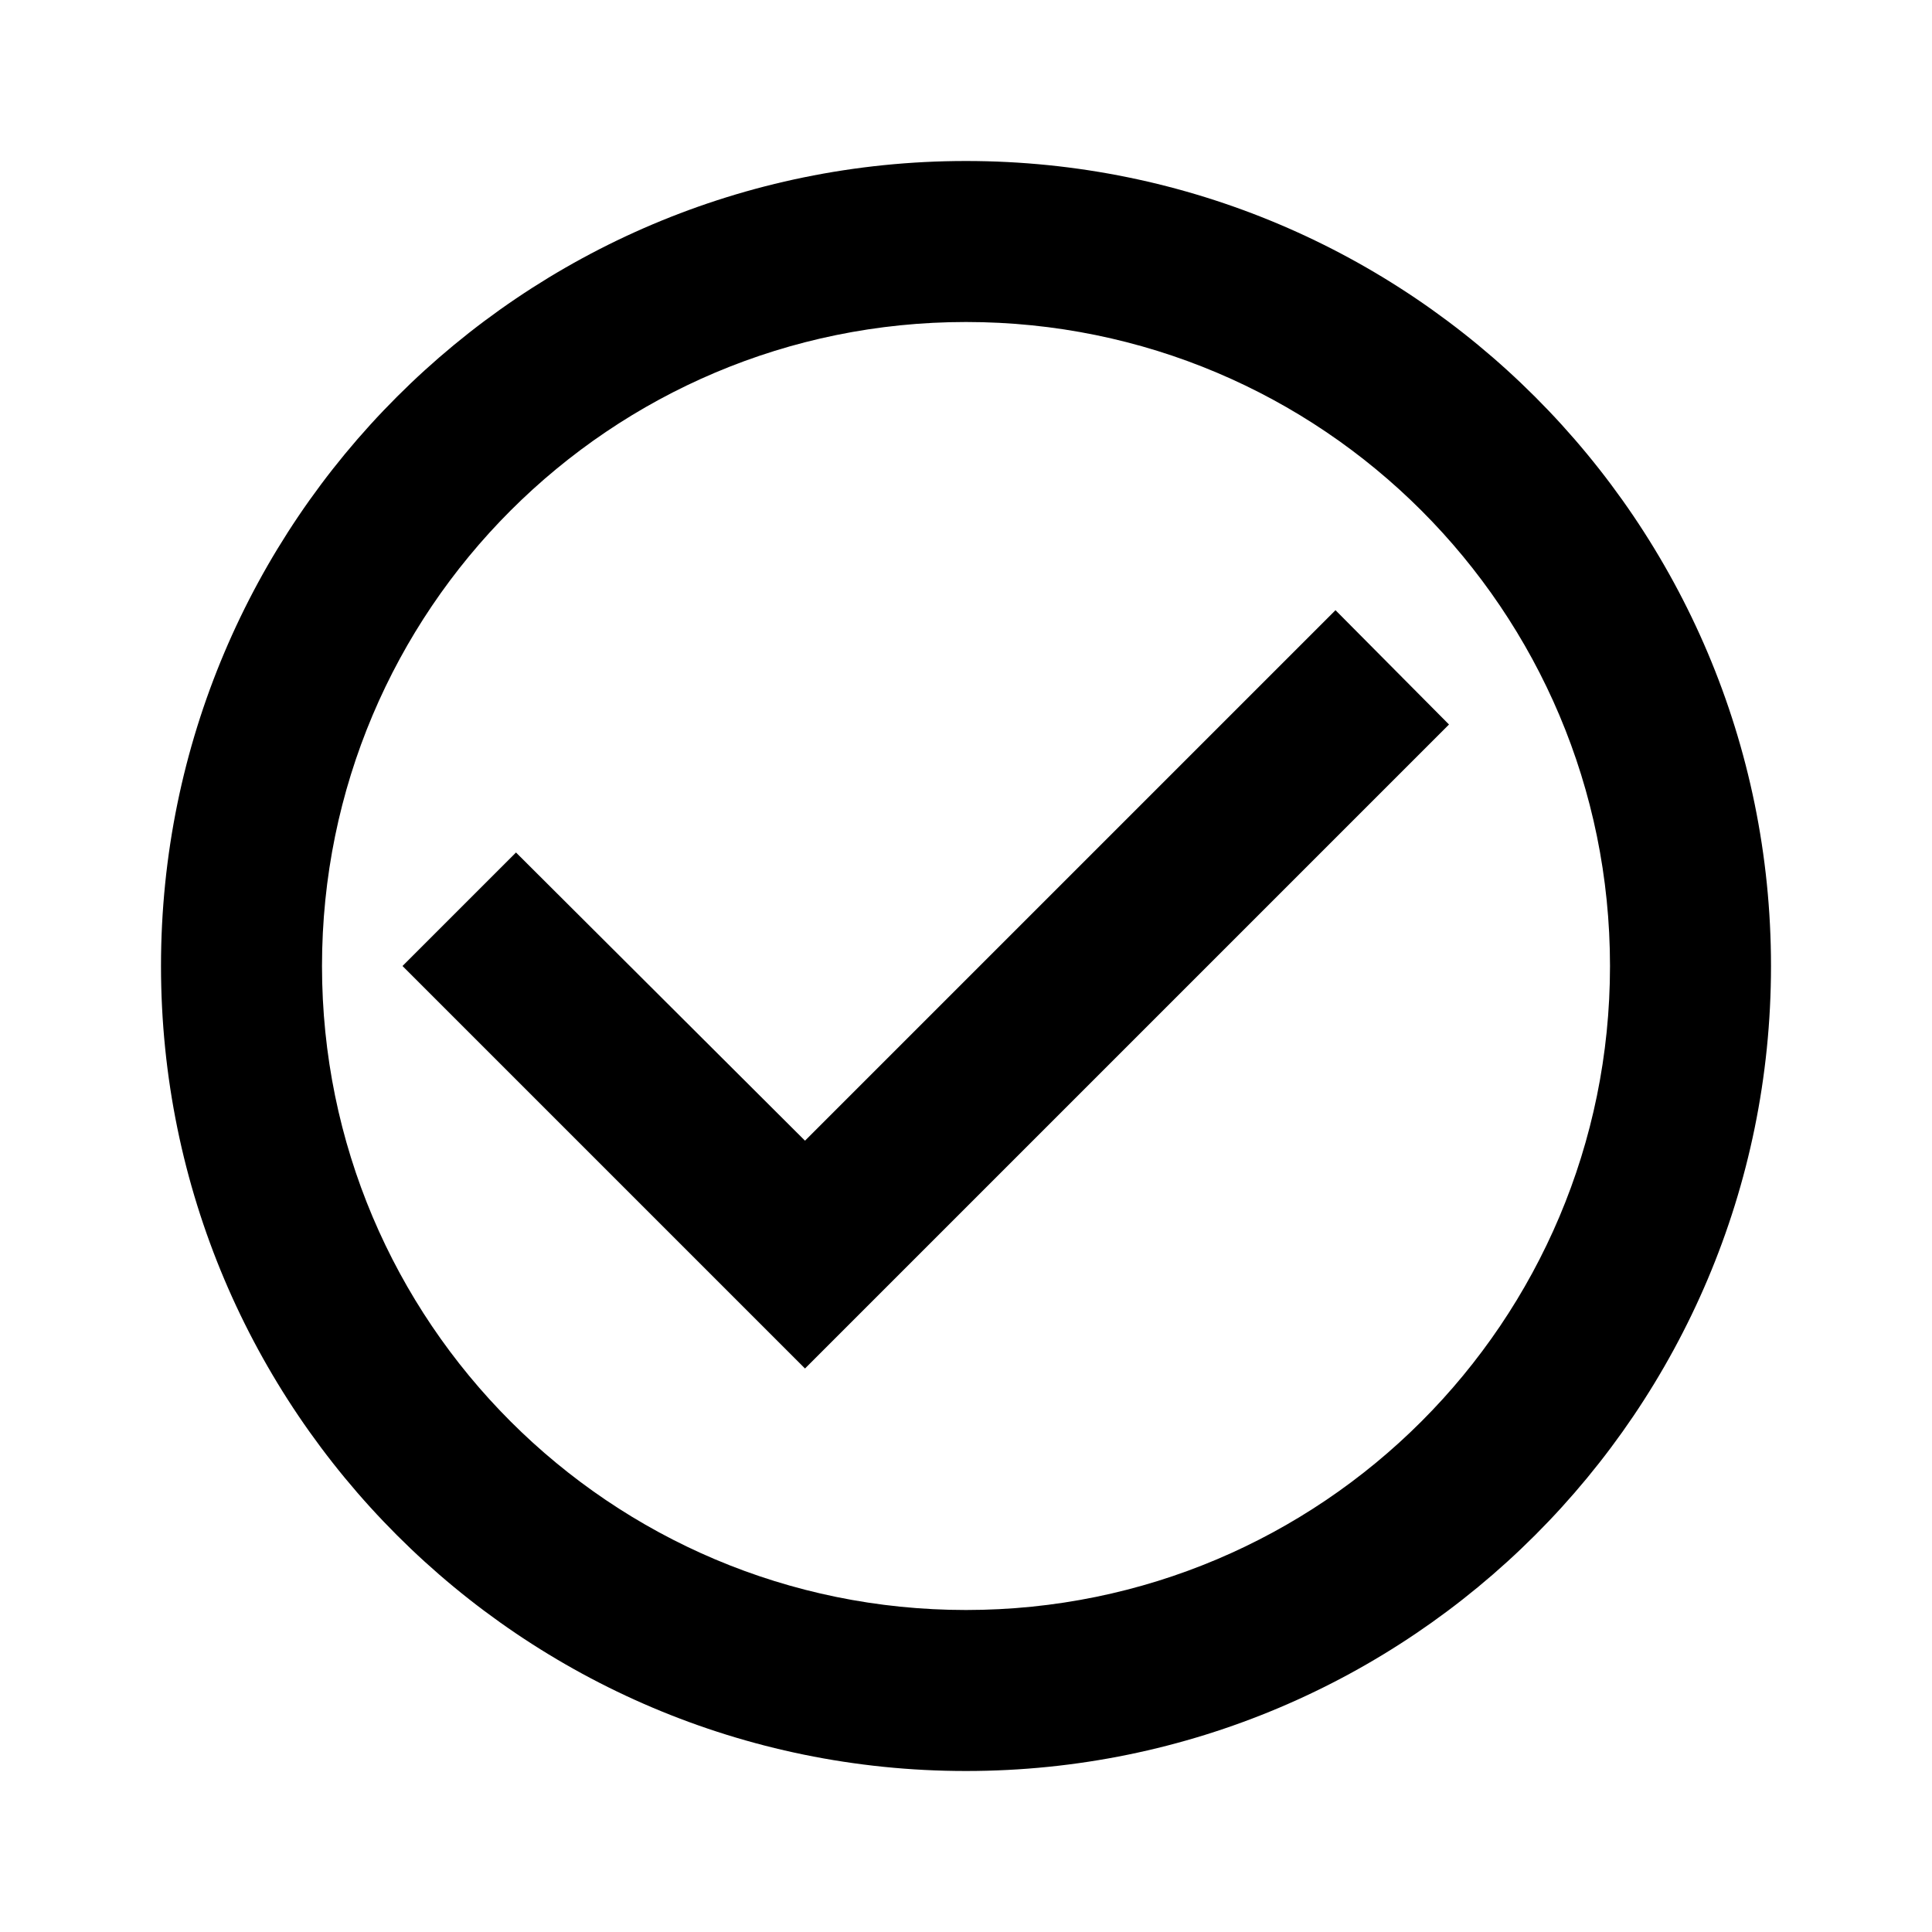
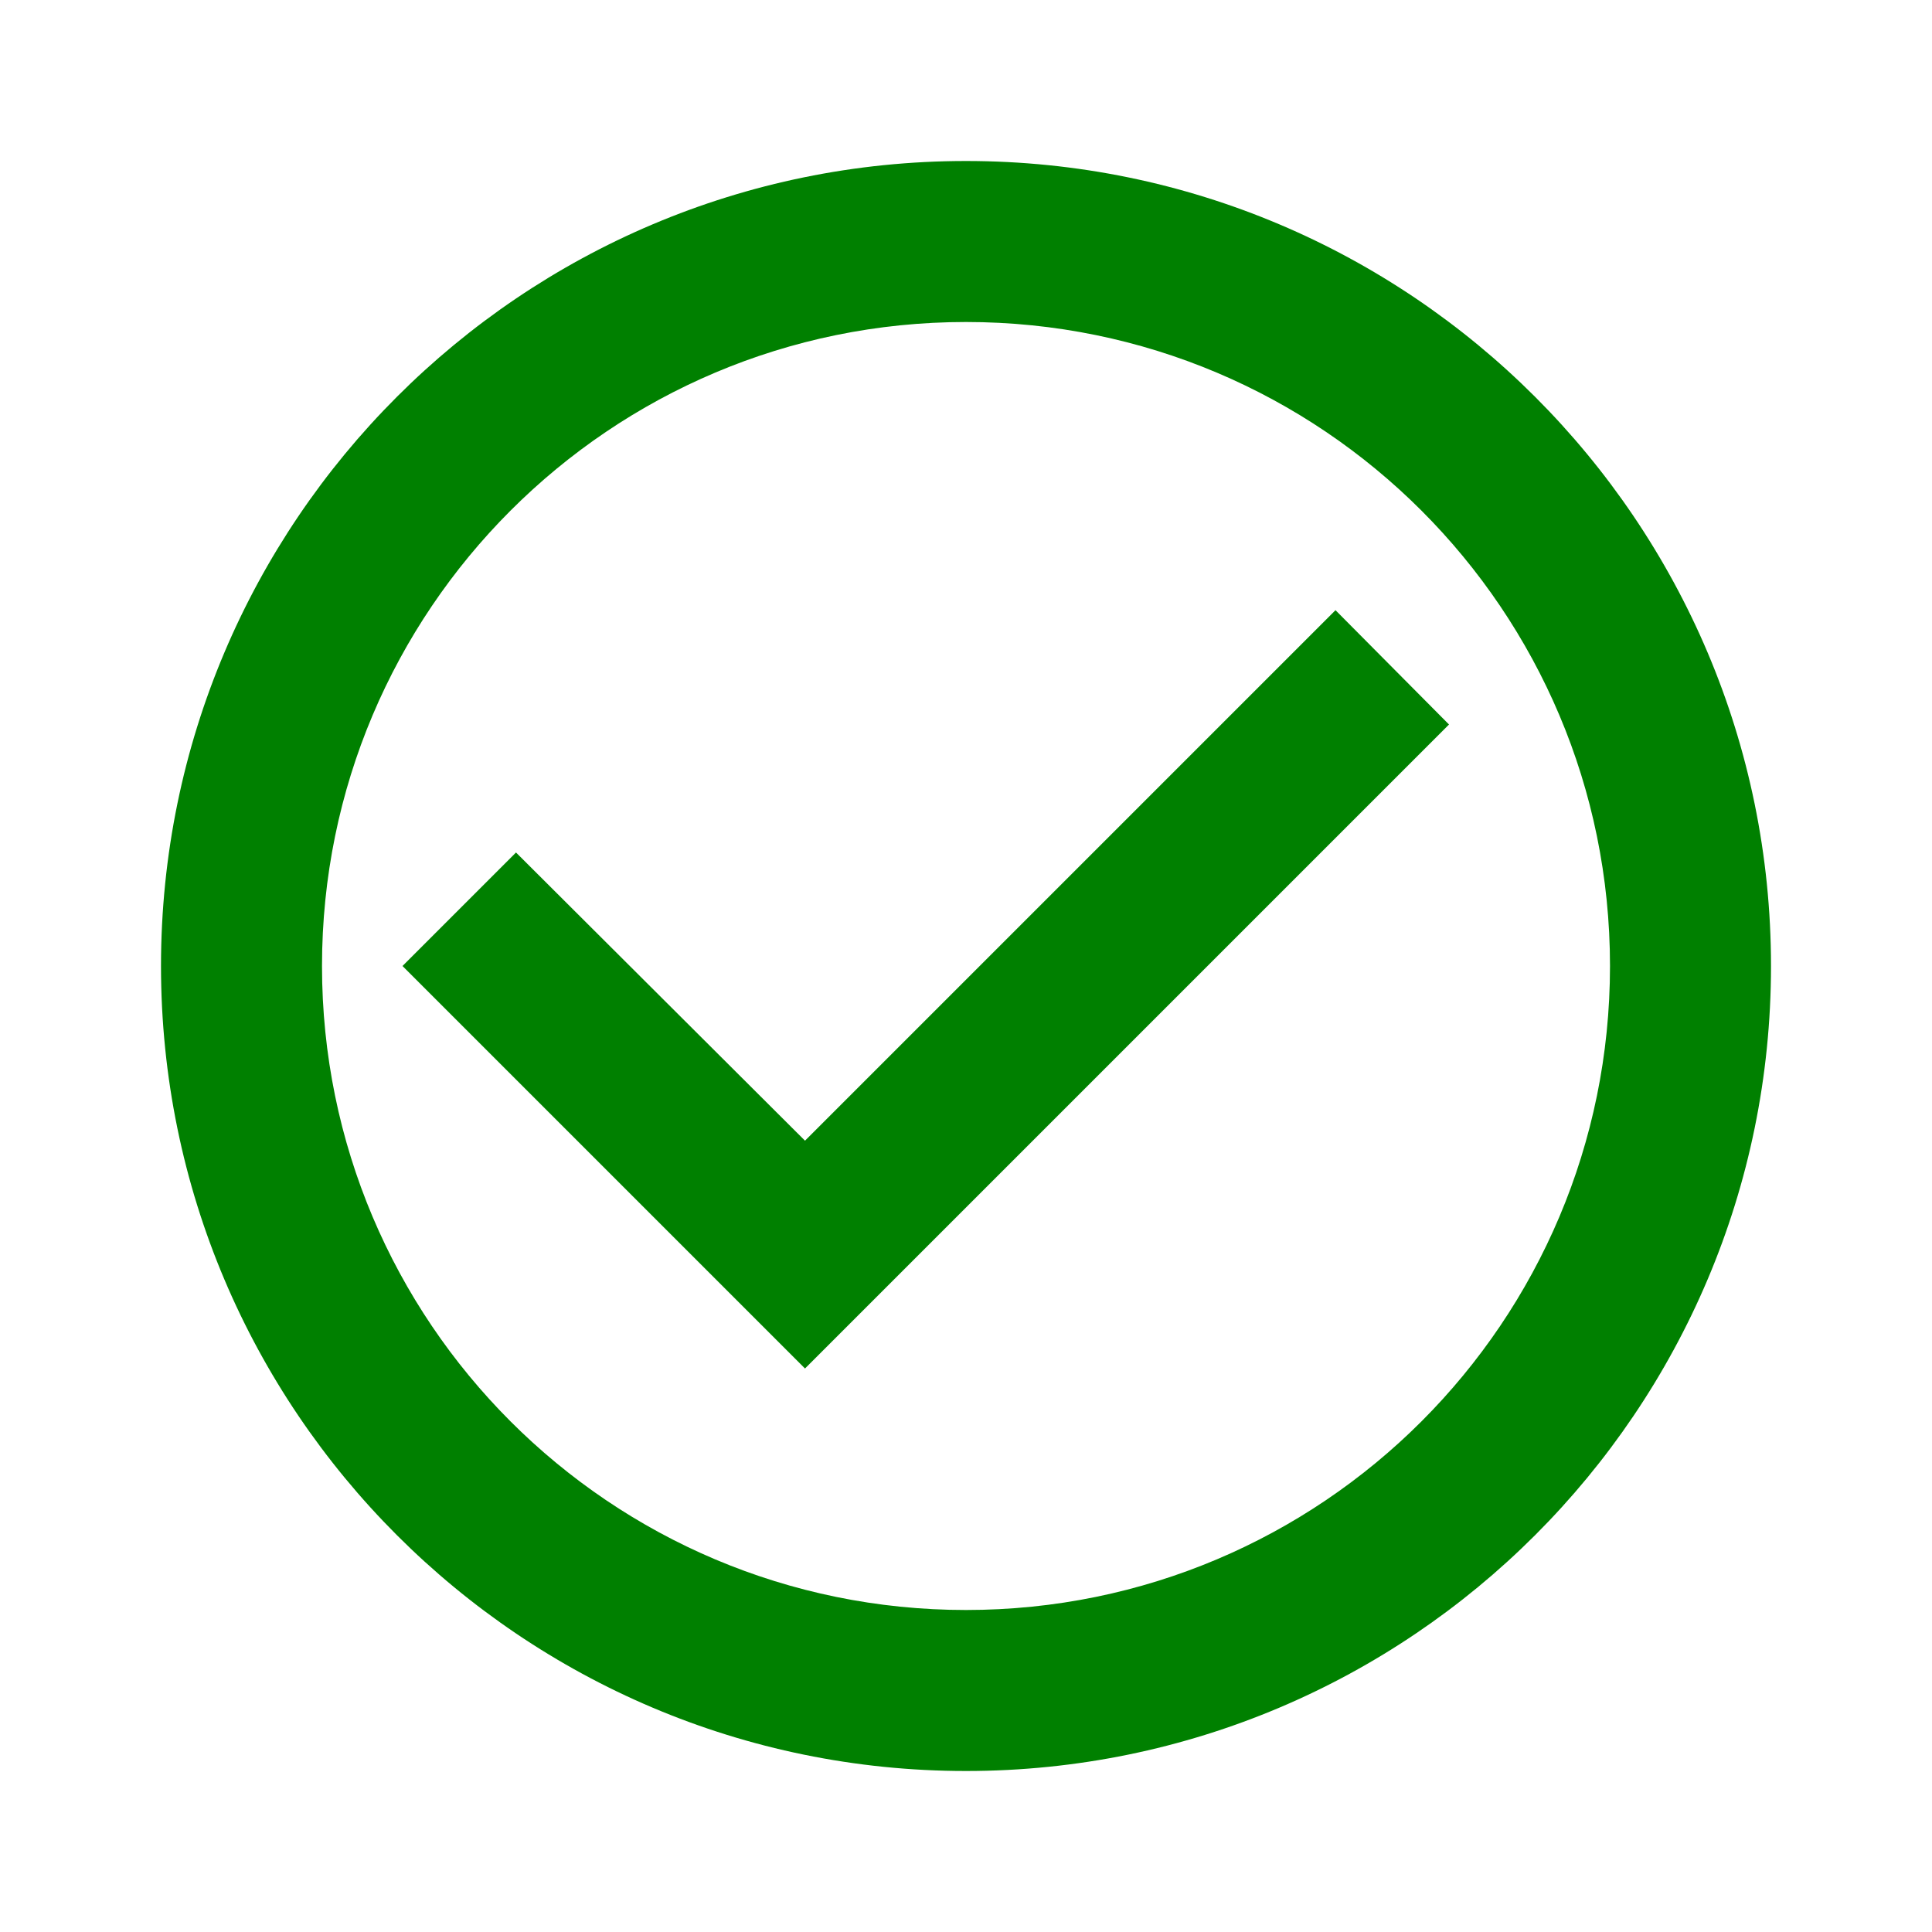
<svg xmlns="http://www.w3.org/2000/svg" width="24" height="24" viewBox="0 0 24 24">
  <path fill="none" d="M0 0h24v24H0V0zm0 0h24v24H0V0z" />
-   <path d="M16.59 7.58L10 14.17l-3.59-3.58L5 12l5 5 8-8zM12 2C6.48 2 2 6.48 2 12s4.48 10 10 10 10-4.48 10-10S17.52 2 12 2zm0 18c-4.42 0-8-3.58-8-8s3.58-8 8-8 8 3.58 8 8-3.58 8-8 8z" />
+   <path fill="green" d="M16.59 7.58L10 14.17l-3.59-3.58L5 12l5 5 8-8zM12 2C6.48 2 2 6.48 2 12s4.48 10 10 10 10-4.48 10-10S17.52 2 12 2zm0 18c-4.42 0-8-3.58-8-8s3.58-8 8-8 8 3.58 8 8-3.58 8-8 8z" />
</svg>
